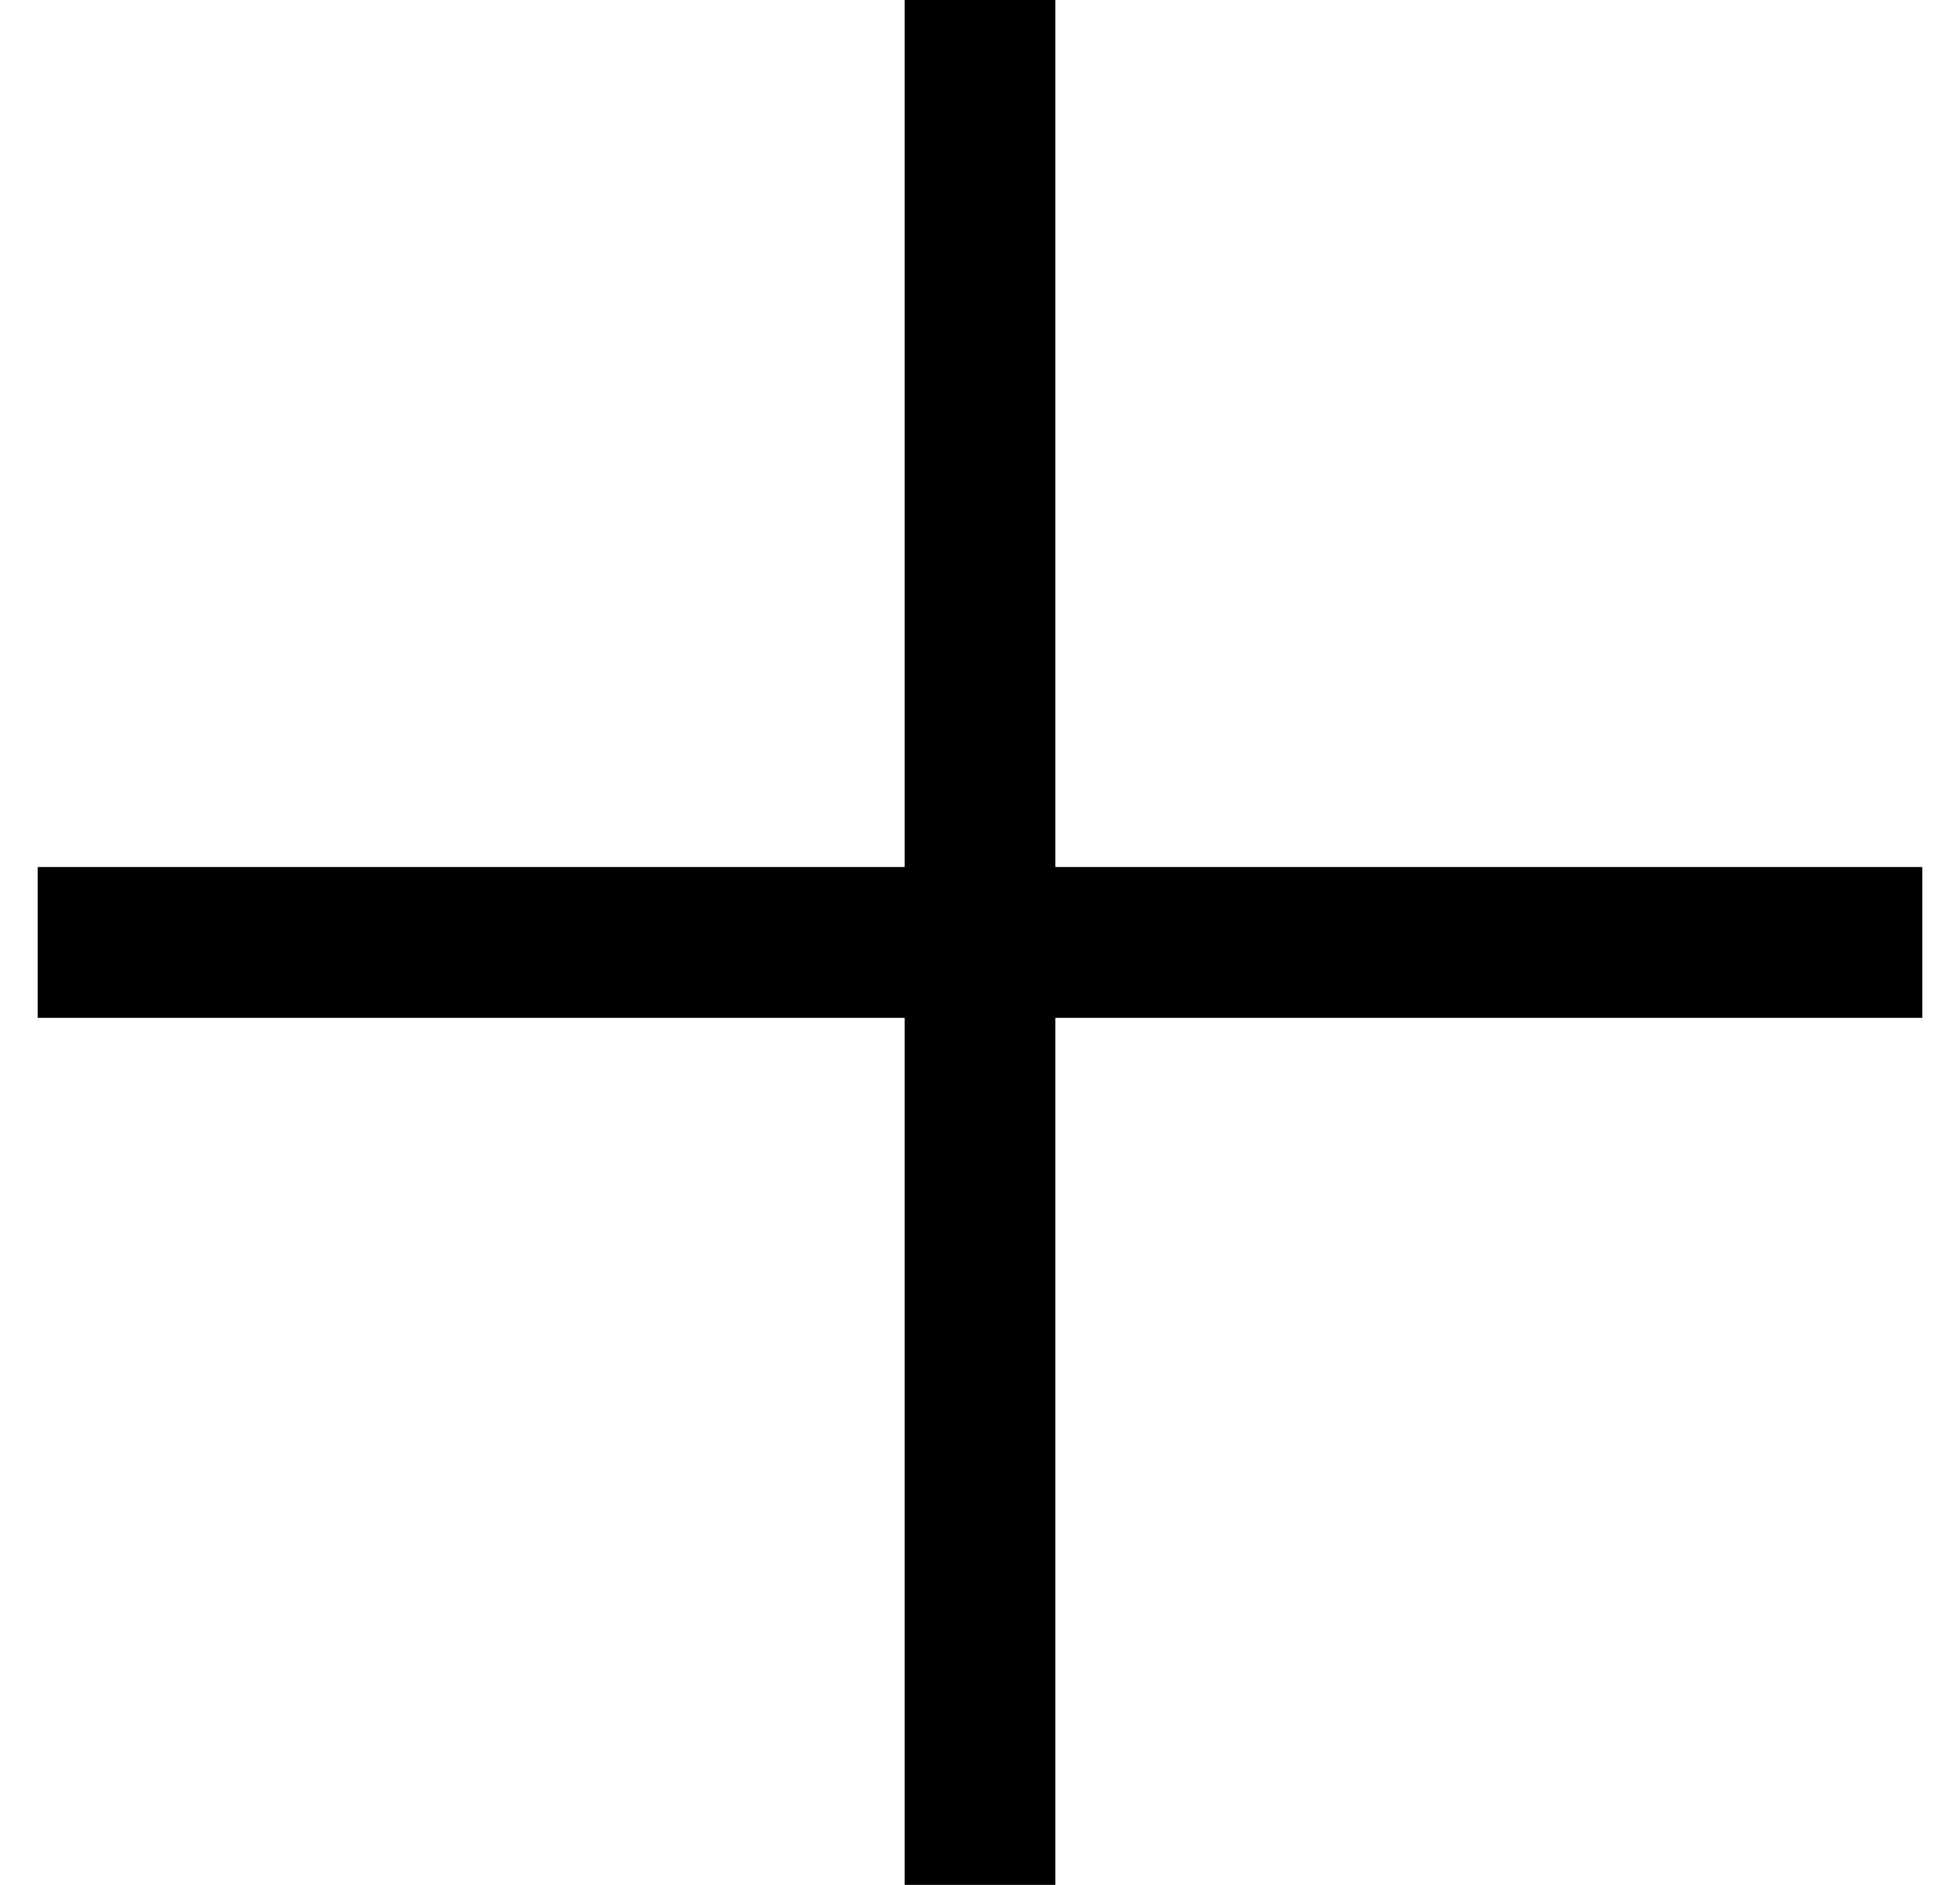
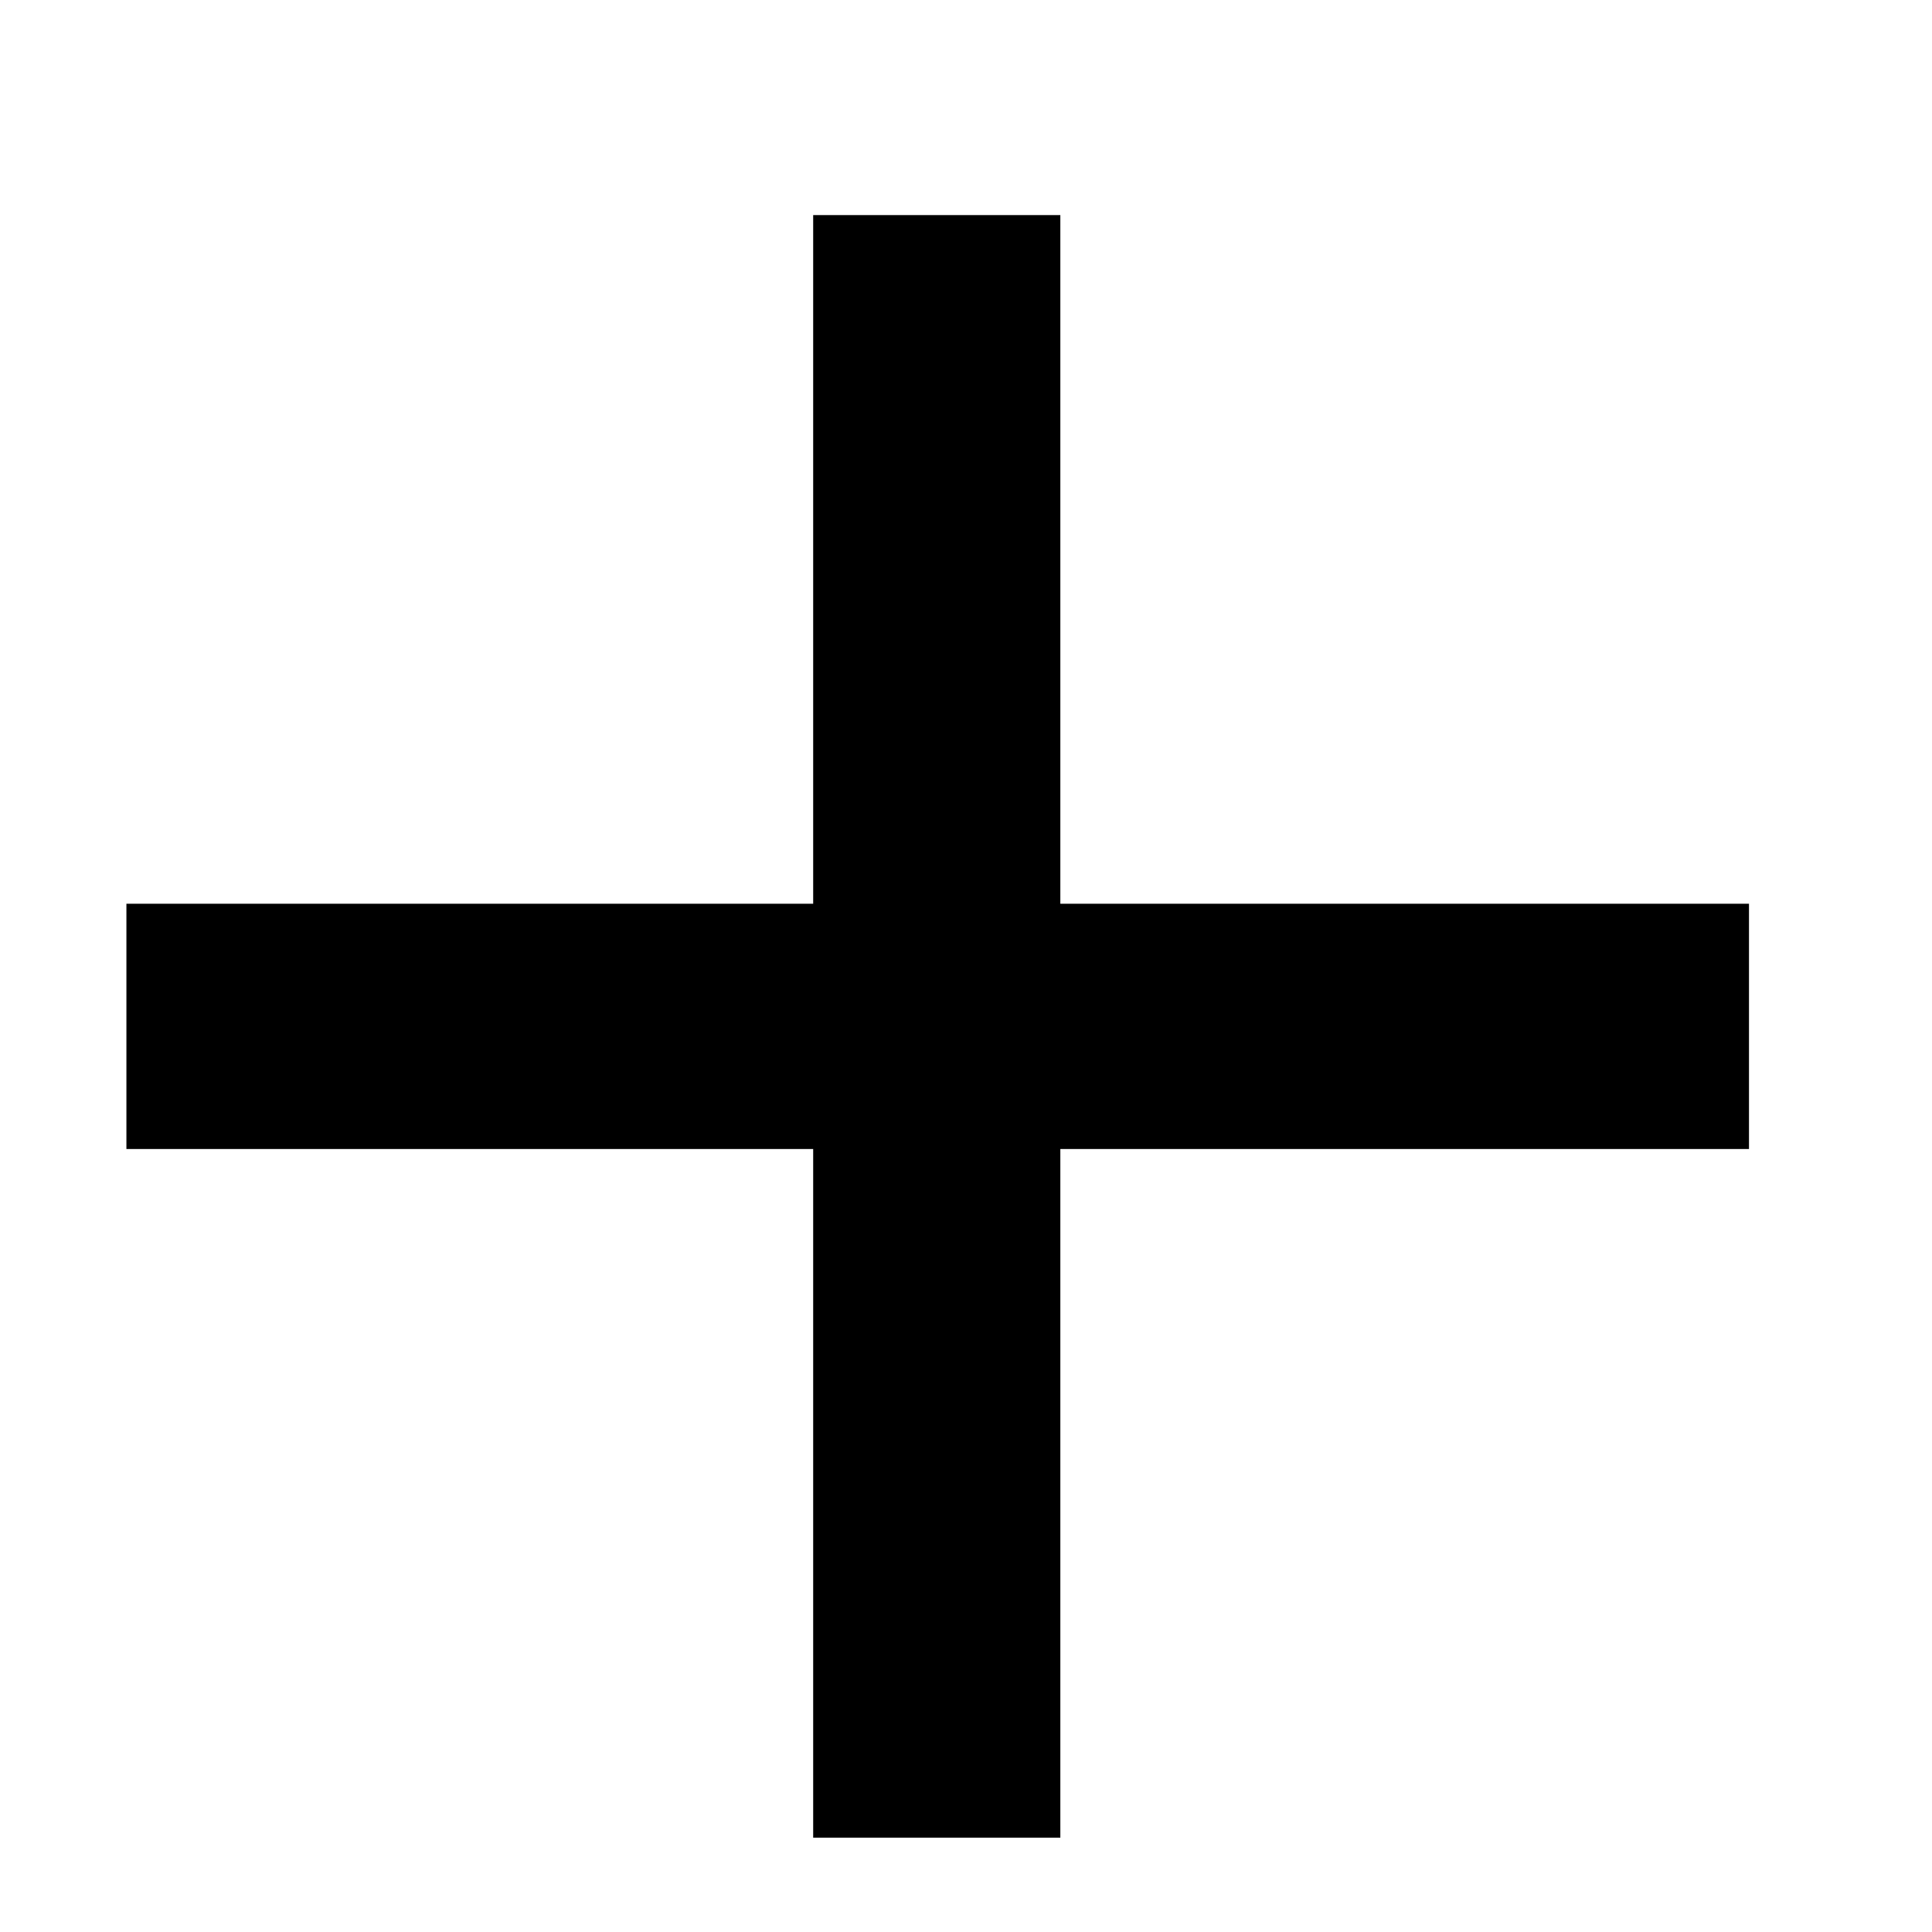
- <svg xmlns="http://www.w3.org/2000/svg" width="26" height="25" viewBox="0 0 26 25">
-   <g>
-     <g transform="rotate(90 13 12.5)">
-       <path d="M12 0h2v25h-2z" />
-     </g>
-     <g>
-       <path d="M12 0h2v25h-2z" />
+ <svg xmlns="http://www.w3.org/2000/svg" width="16px" height="16px" viewBox="0 0 16 16" version="1.1">
+   <g id="Desktop" stroke="none" stroke-width="1" fill="none" fill-rule="evenodd" font-family="HelveticaNeue-Medium, Helvetica Neue" font-size="30" font-weight="400">
+     <g id="Product-Page" transform="translate(-1359, -1055)" fill="#000000">
+       <g id="Group-6" transform="translate(731, 1031)">
+         <text id="+">
+           <tspan x="627" y="40">+</tspan>
+         </text>
+       </g>
    </g>
  </g>
</svg>
